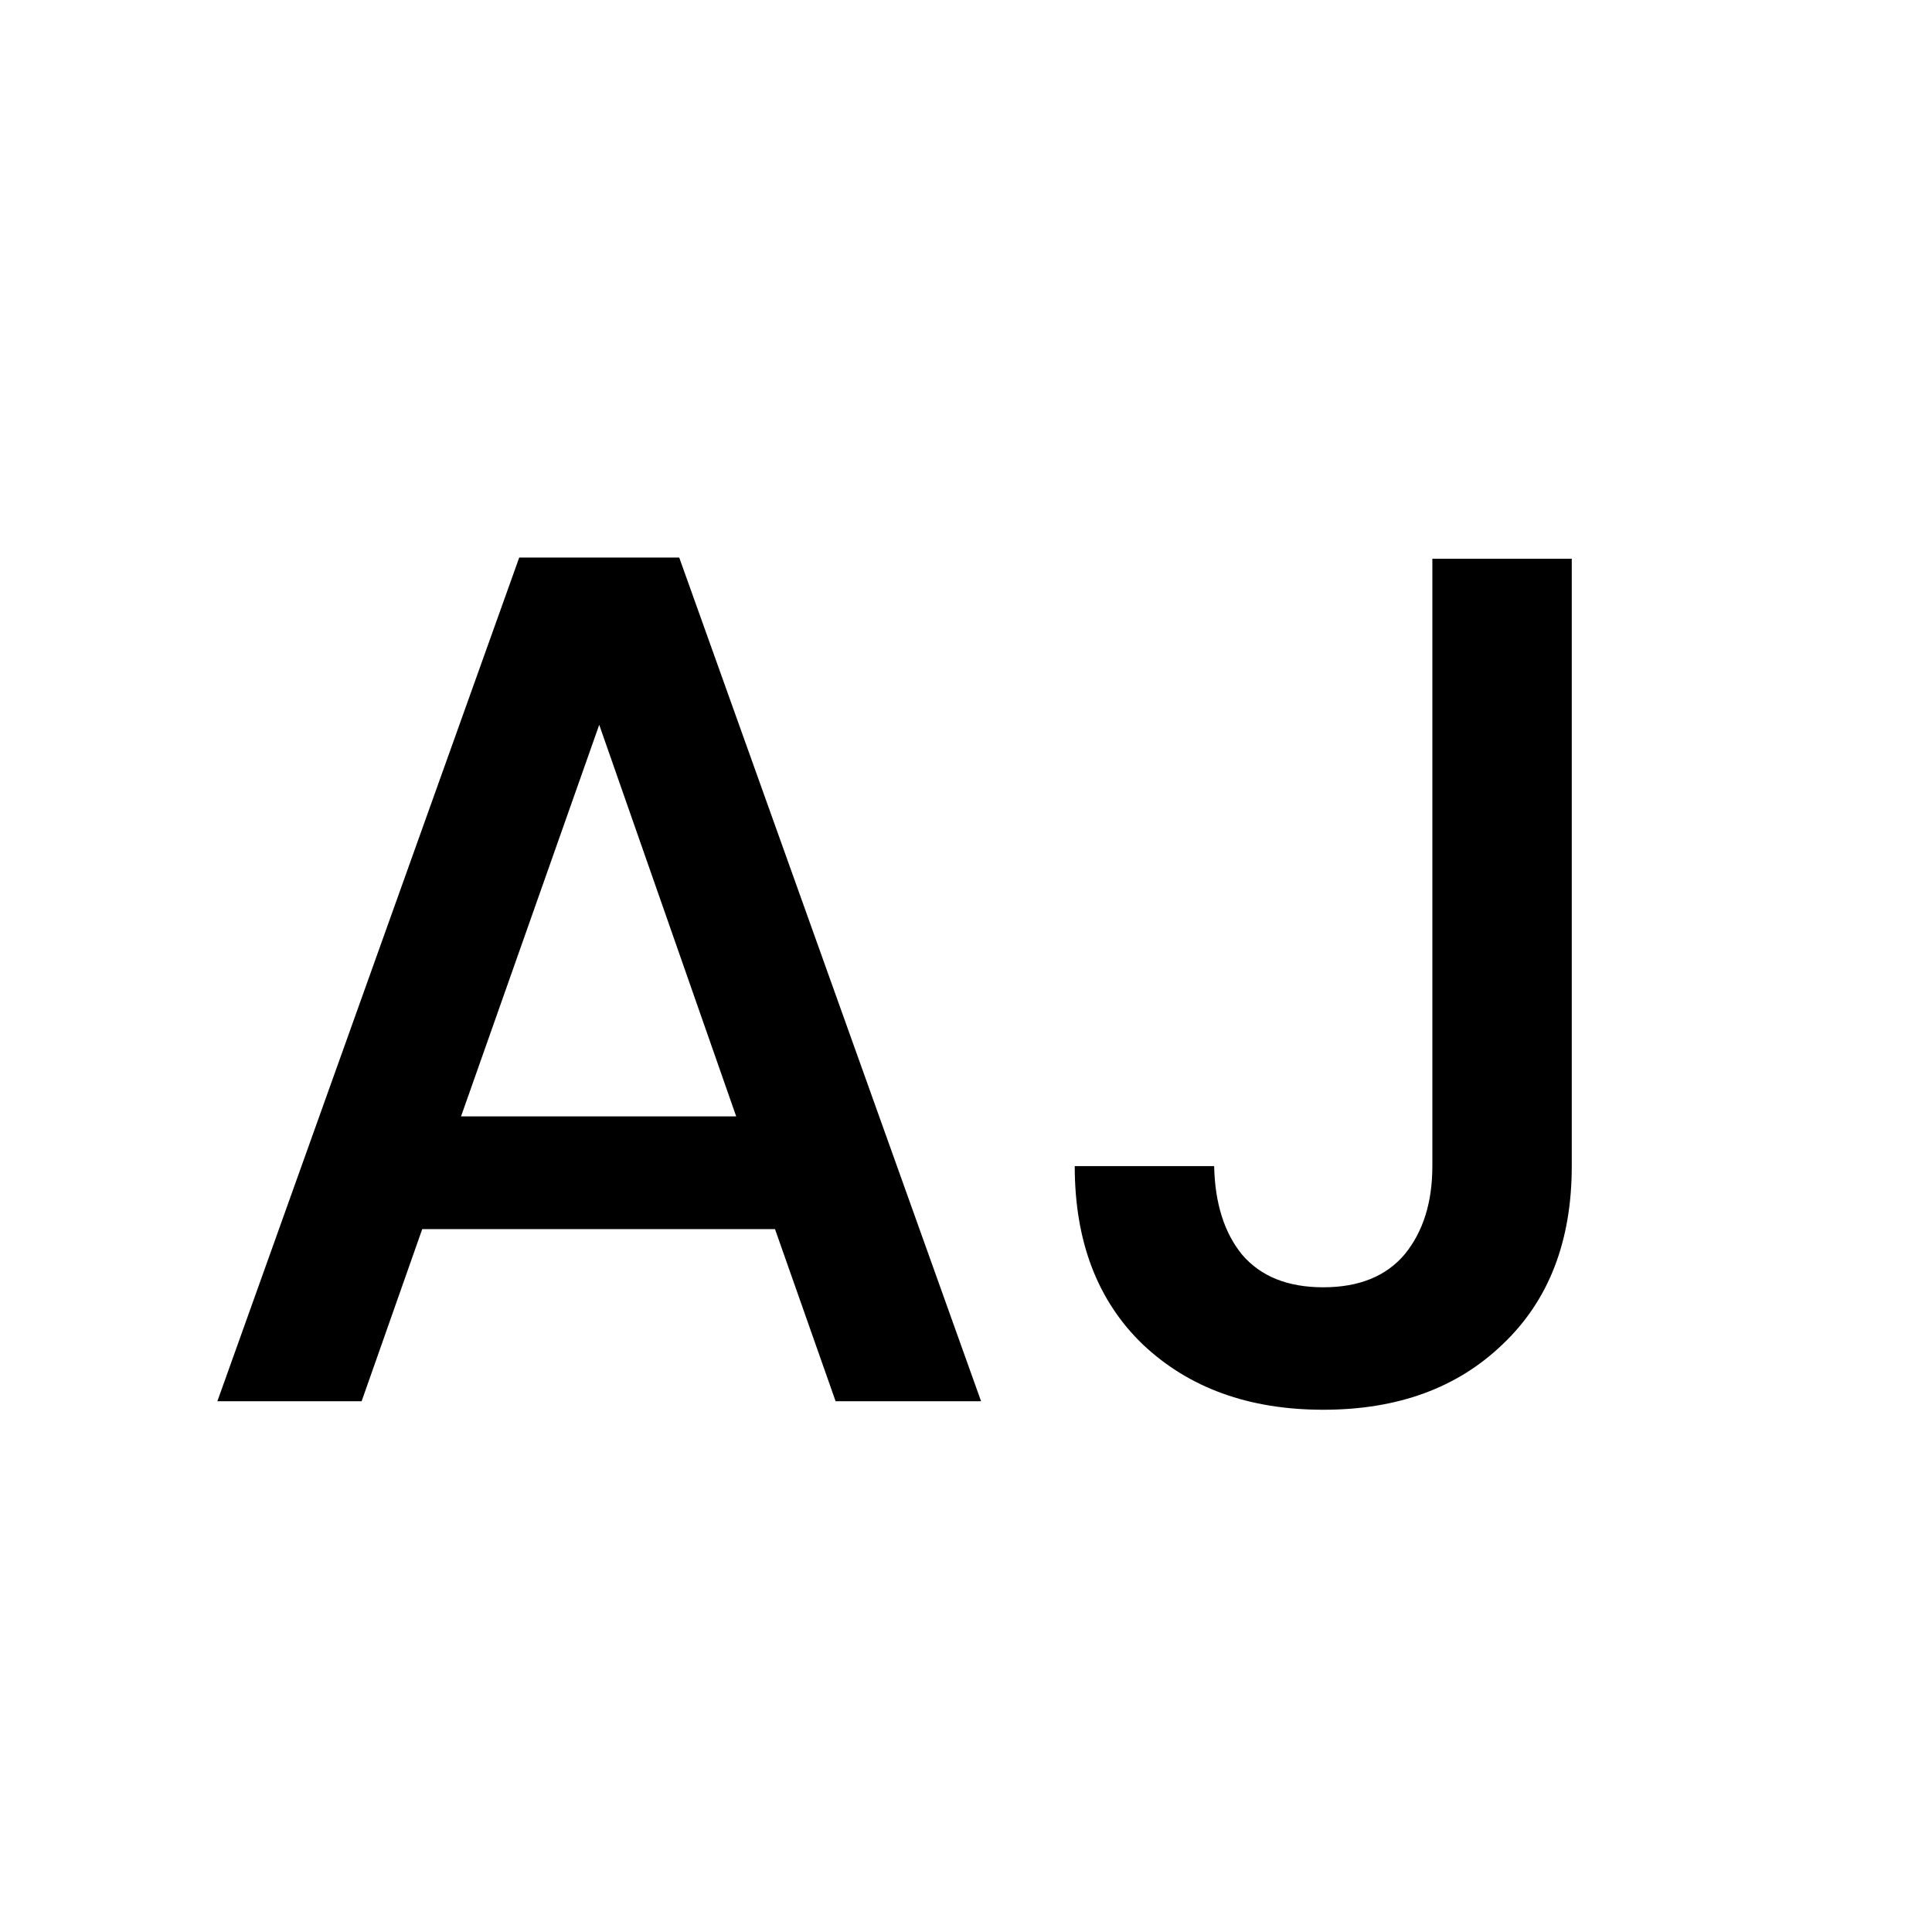
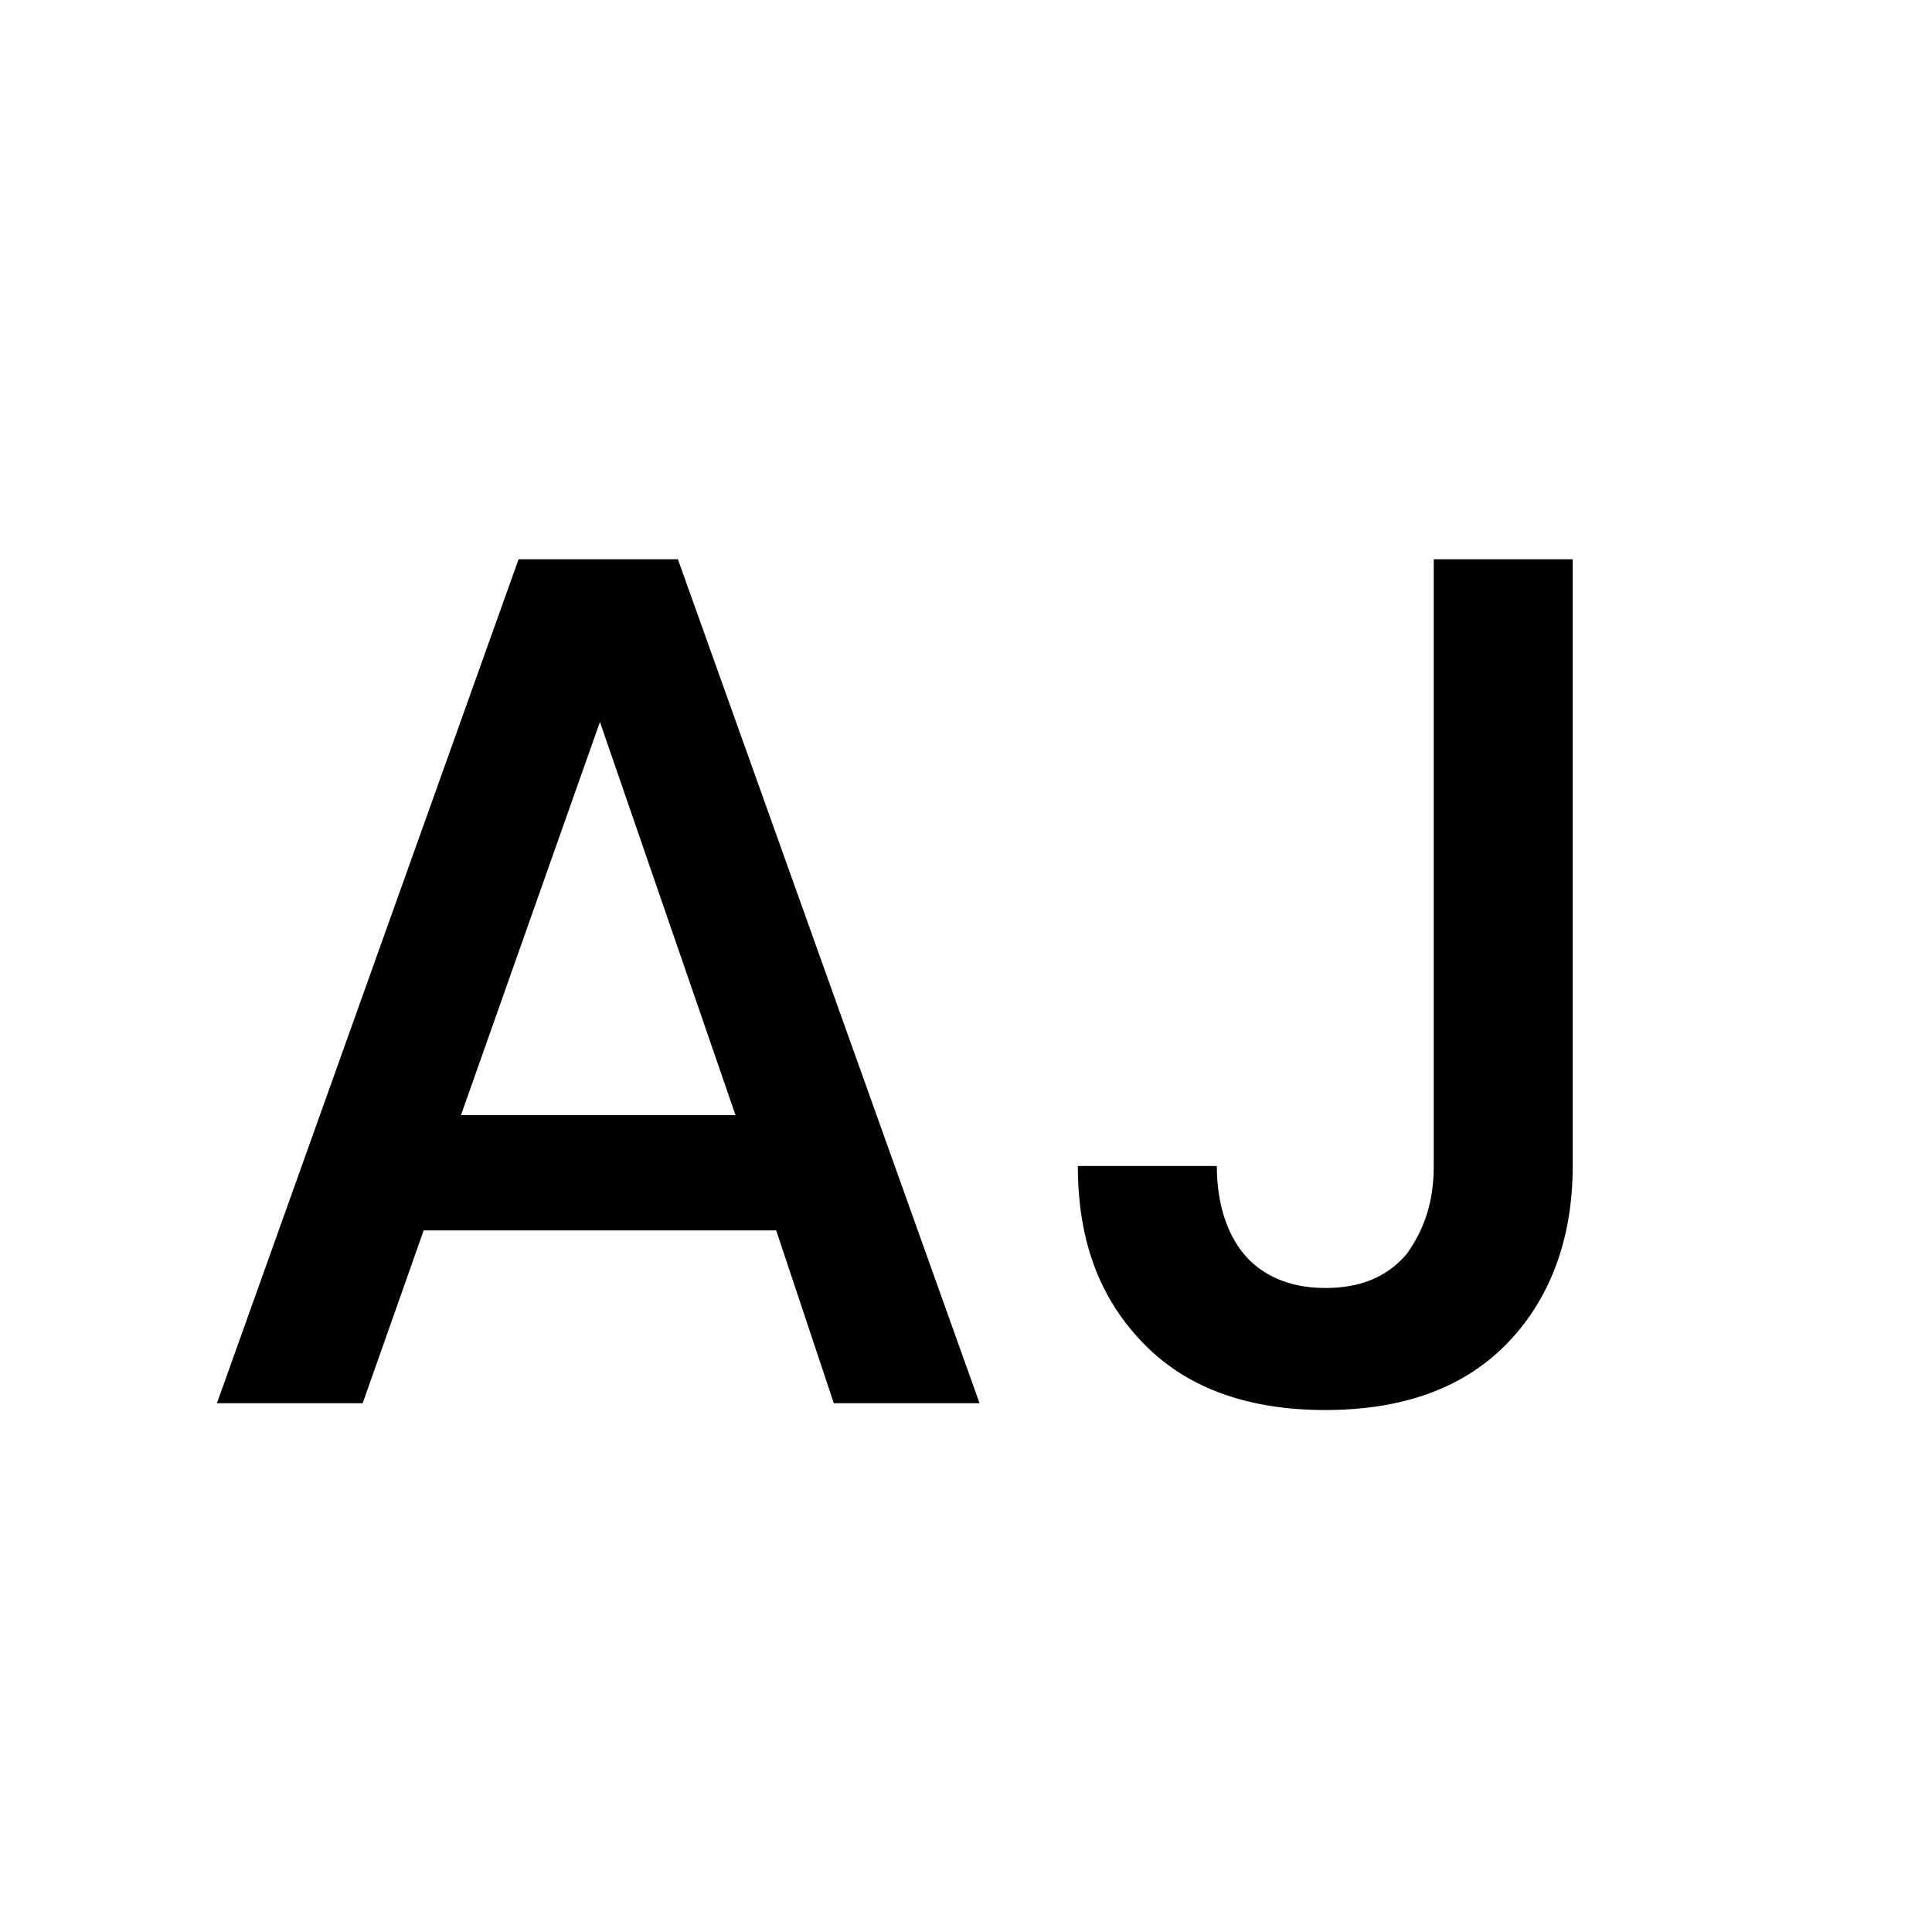
- <svg xmlns="http://www.w3.org/2000/svg" width="57" height="57" viewBox="0 0 57 57" fill="none">
-   <rect width="57" height="57" fill="white" />
-   <path d="M22.865 36.263H12.457L10.669 41.341H6.413L15.319 16.449H20.039L28.945 41.341H24.653L22.865 36.263ZM21.72 32.937L17.679 21.384L13.602 32.937H21.72ZM46.372 16.485V34.403C46.372 36.62 45.692 38.373 44.333 39.66C42.998 40.948 41.234 41.592 39.04 41.592C36.846 41.592 35.07 40.948 33.711 39.66C32.376 38.373 31.708 36.62 31.708 34.403H35.821C35.845 35.5 36.119 36.37 36.644 37.014C37.192 37.657 37.991 37.979 39.04 37.979C40.089 37.979 40.888 37.657 41.436 37.014C41.985 36.346 42.259 35.476 42.259 34.403V16.485H46.372Z" fill="black" />
+ <svg xmlns="http://www.w3.org/2000/svg" version="1.1" id="Layer_1" x="0px" y="0px" viewBox="0 0 57 57" style="enable-background:new 0 0 57 57;" xml:space="preserve">
+   <style type="text/css">
+ 	.st0{fill:#FFFFFF;}
+ </style>
+   <rect class="st0" width="57" height="57" />
+   <path d="M22.9,36.3H12.5l-1.8,5.1H6.4l8.9-24.9H20l8.9,24.9h-4.3L22.9,36.3z M21.7,32.9l-4-11.6l-4.1,11.6H21.7z M46.4,16.5v17.9  c0,2.2-0.7,4-2,5.3c-1.3,1.3-3.1,1.9-5.3,1.9s-4-0.6-5.3-1.9c-1.3-1.3-2-3-2-5.3h4.1c0,1.1,0.3,2,0.8,2.6c0.5,0.6,1.3,1,2.4,1  c1,0,1.8-0.3,2.4-1c0.5-0.7,0.8-1.5,0.8-2.6V16.5H46.4z" />
</svg>
